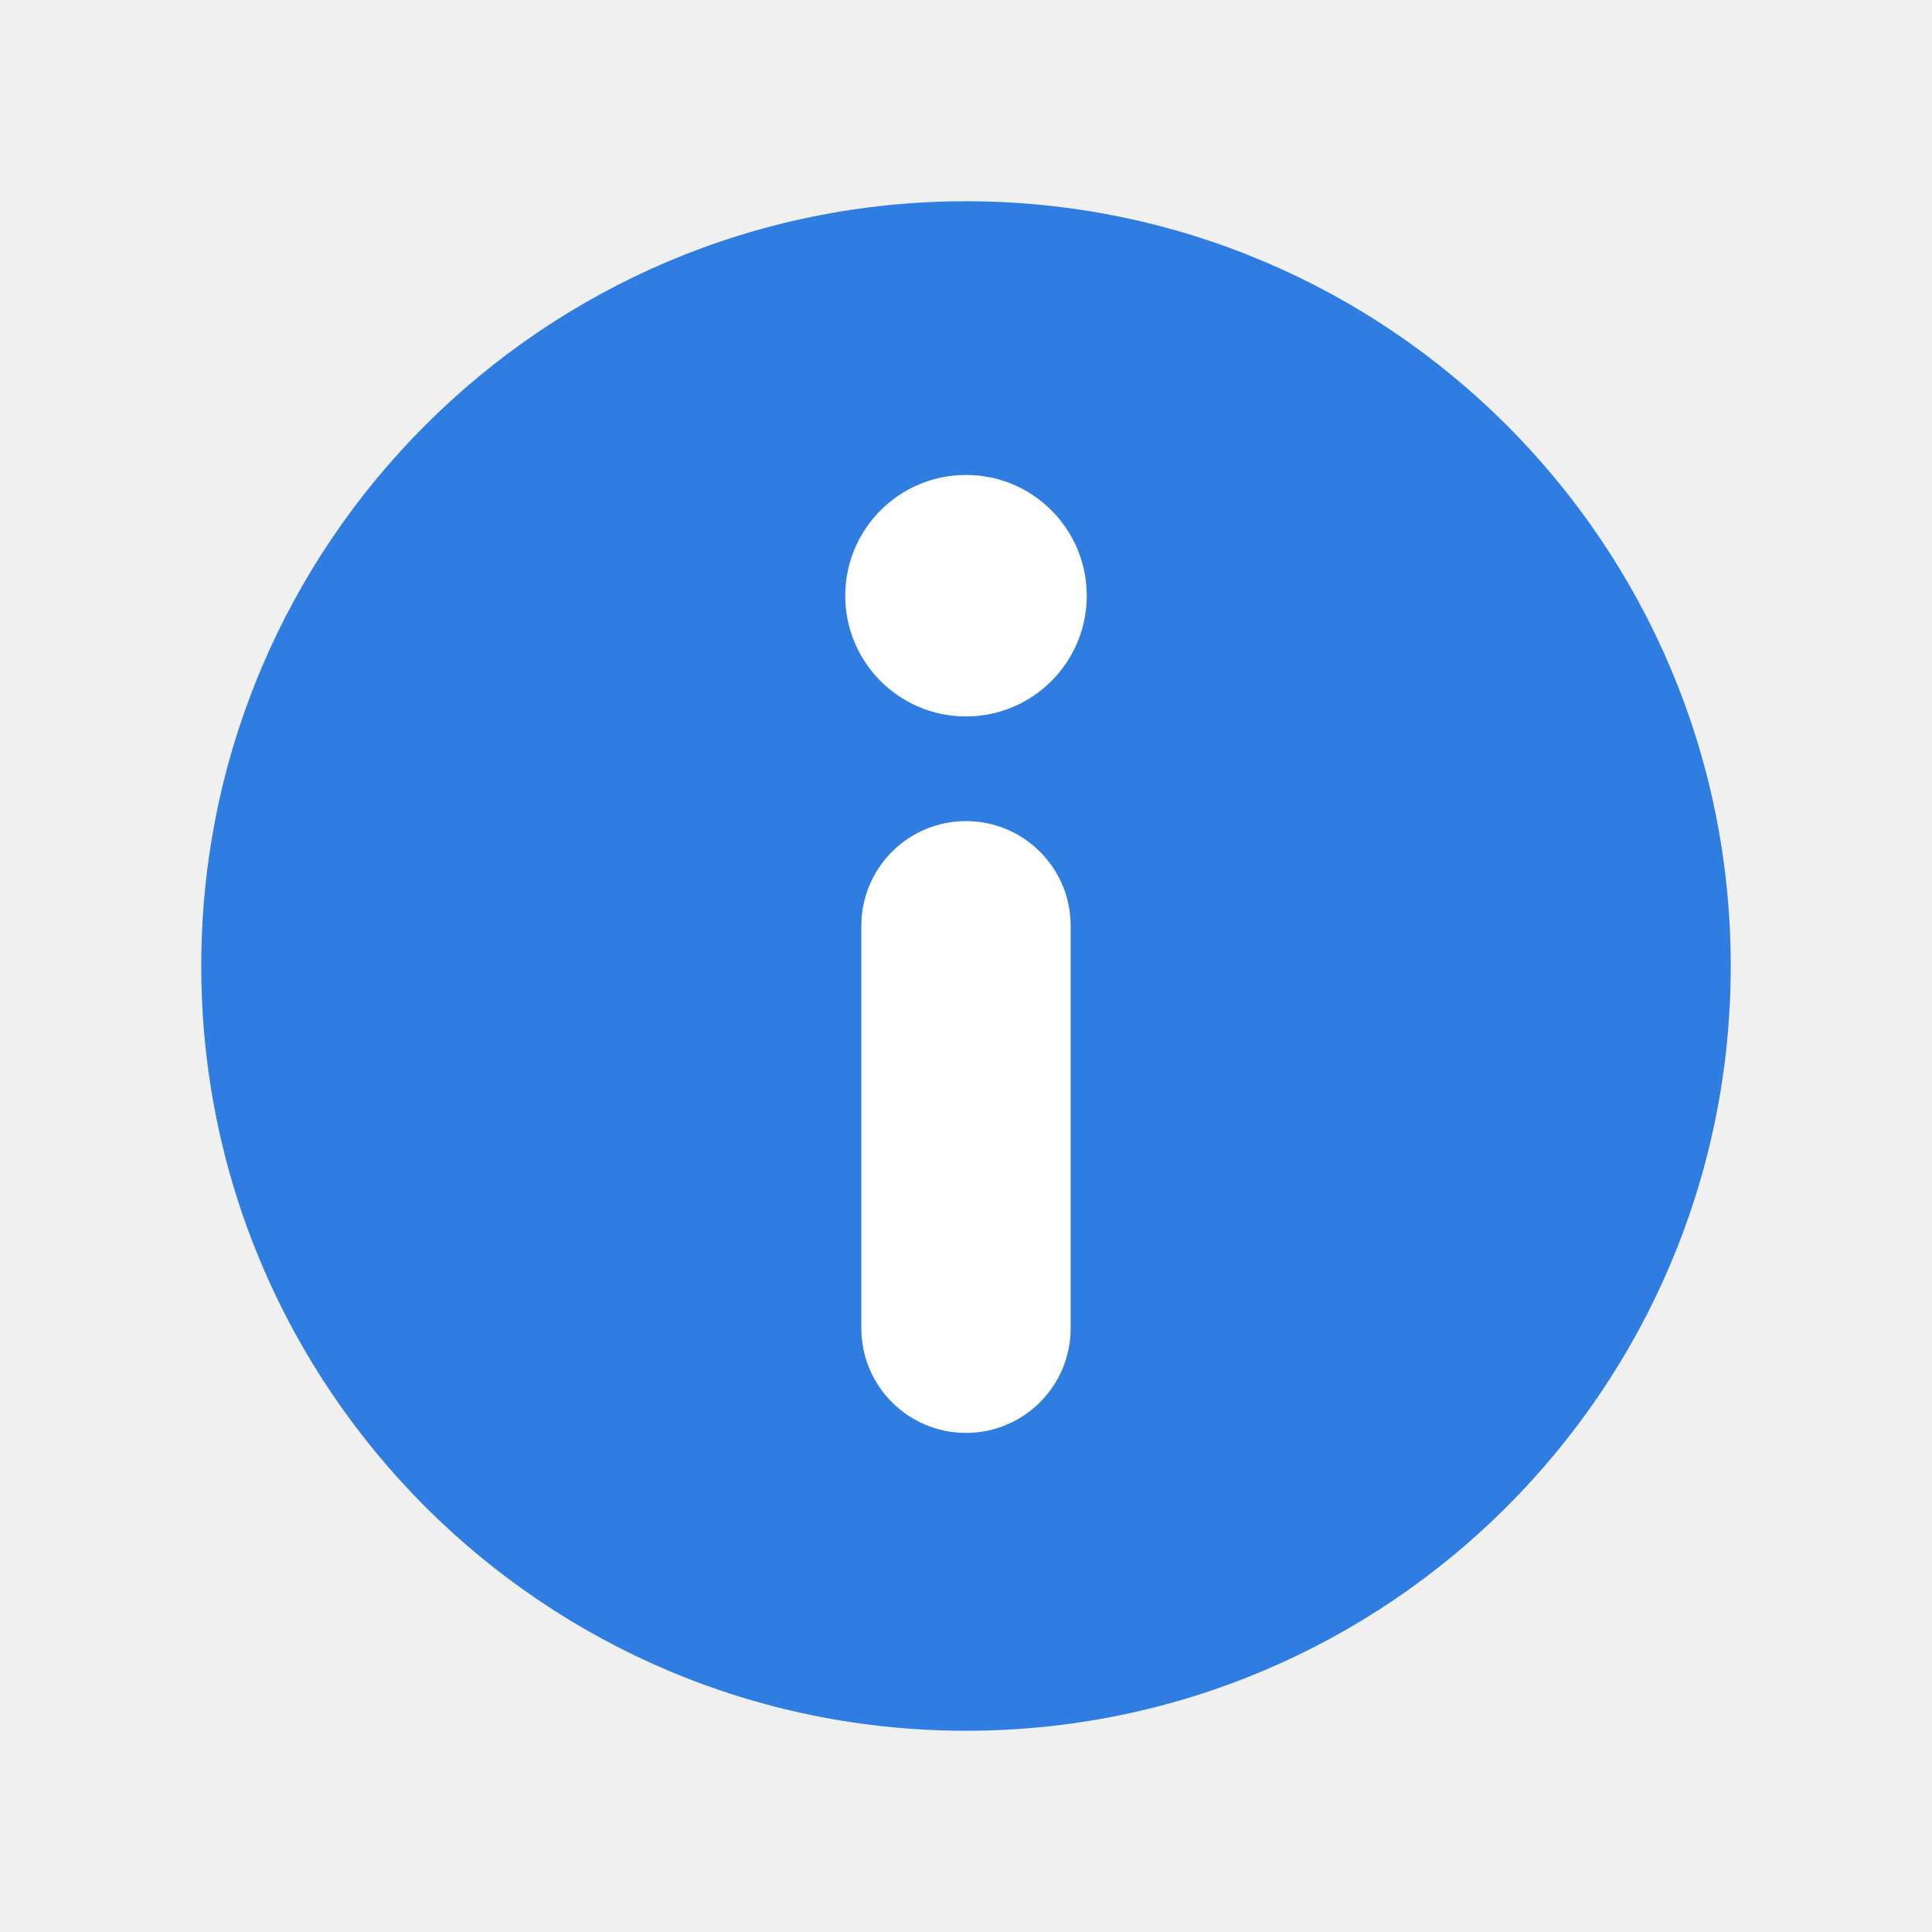
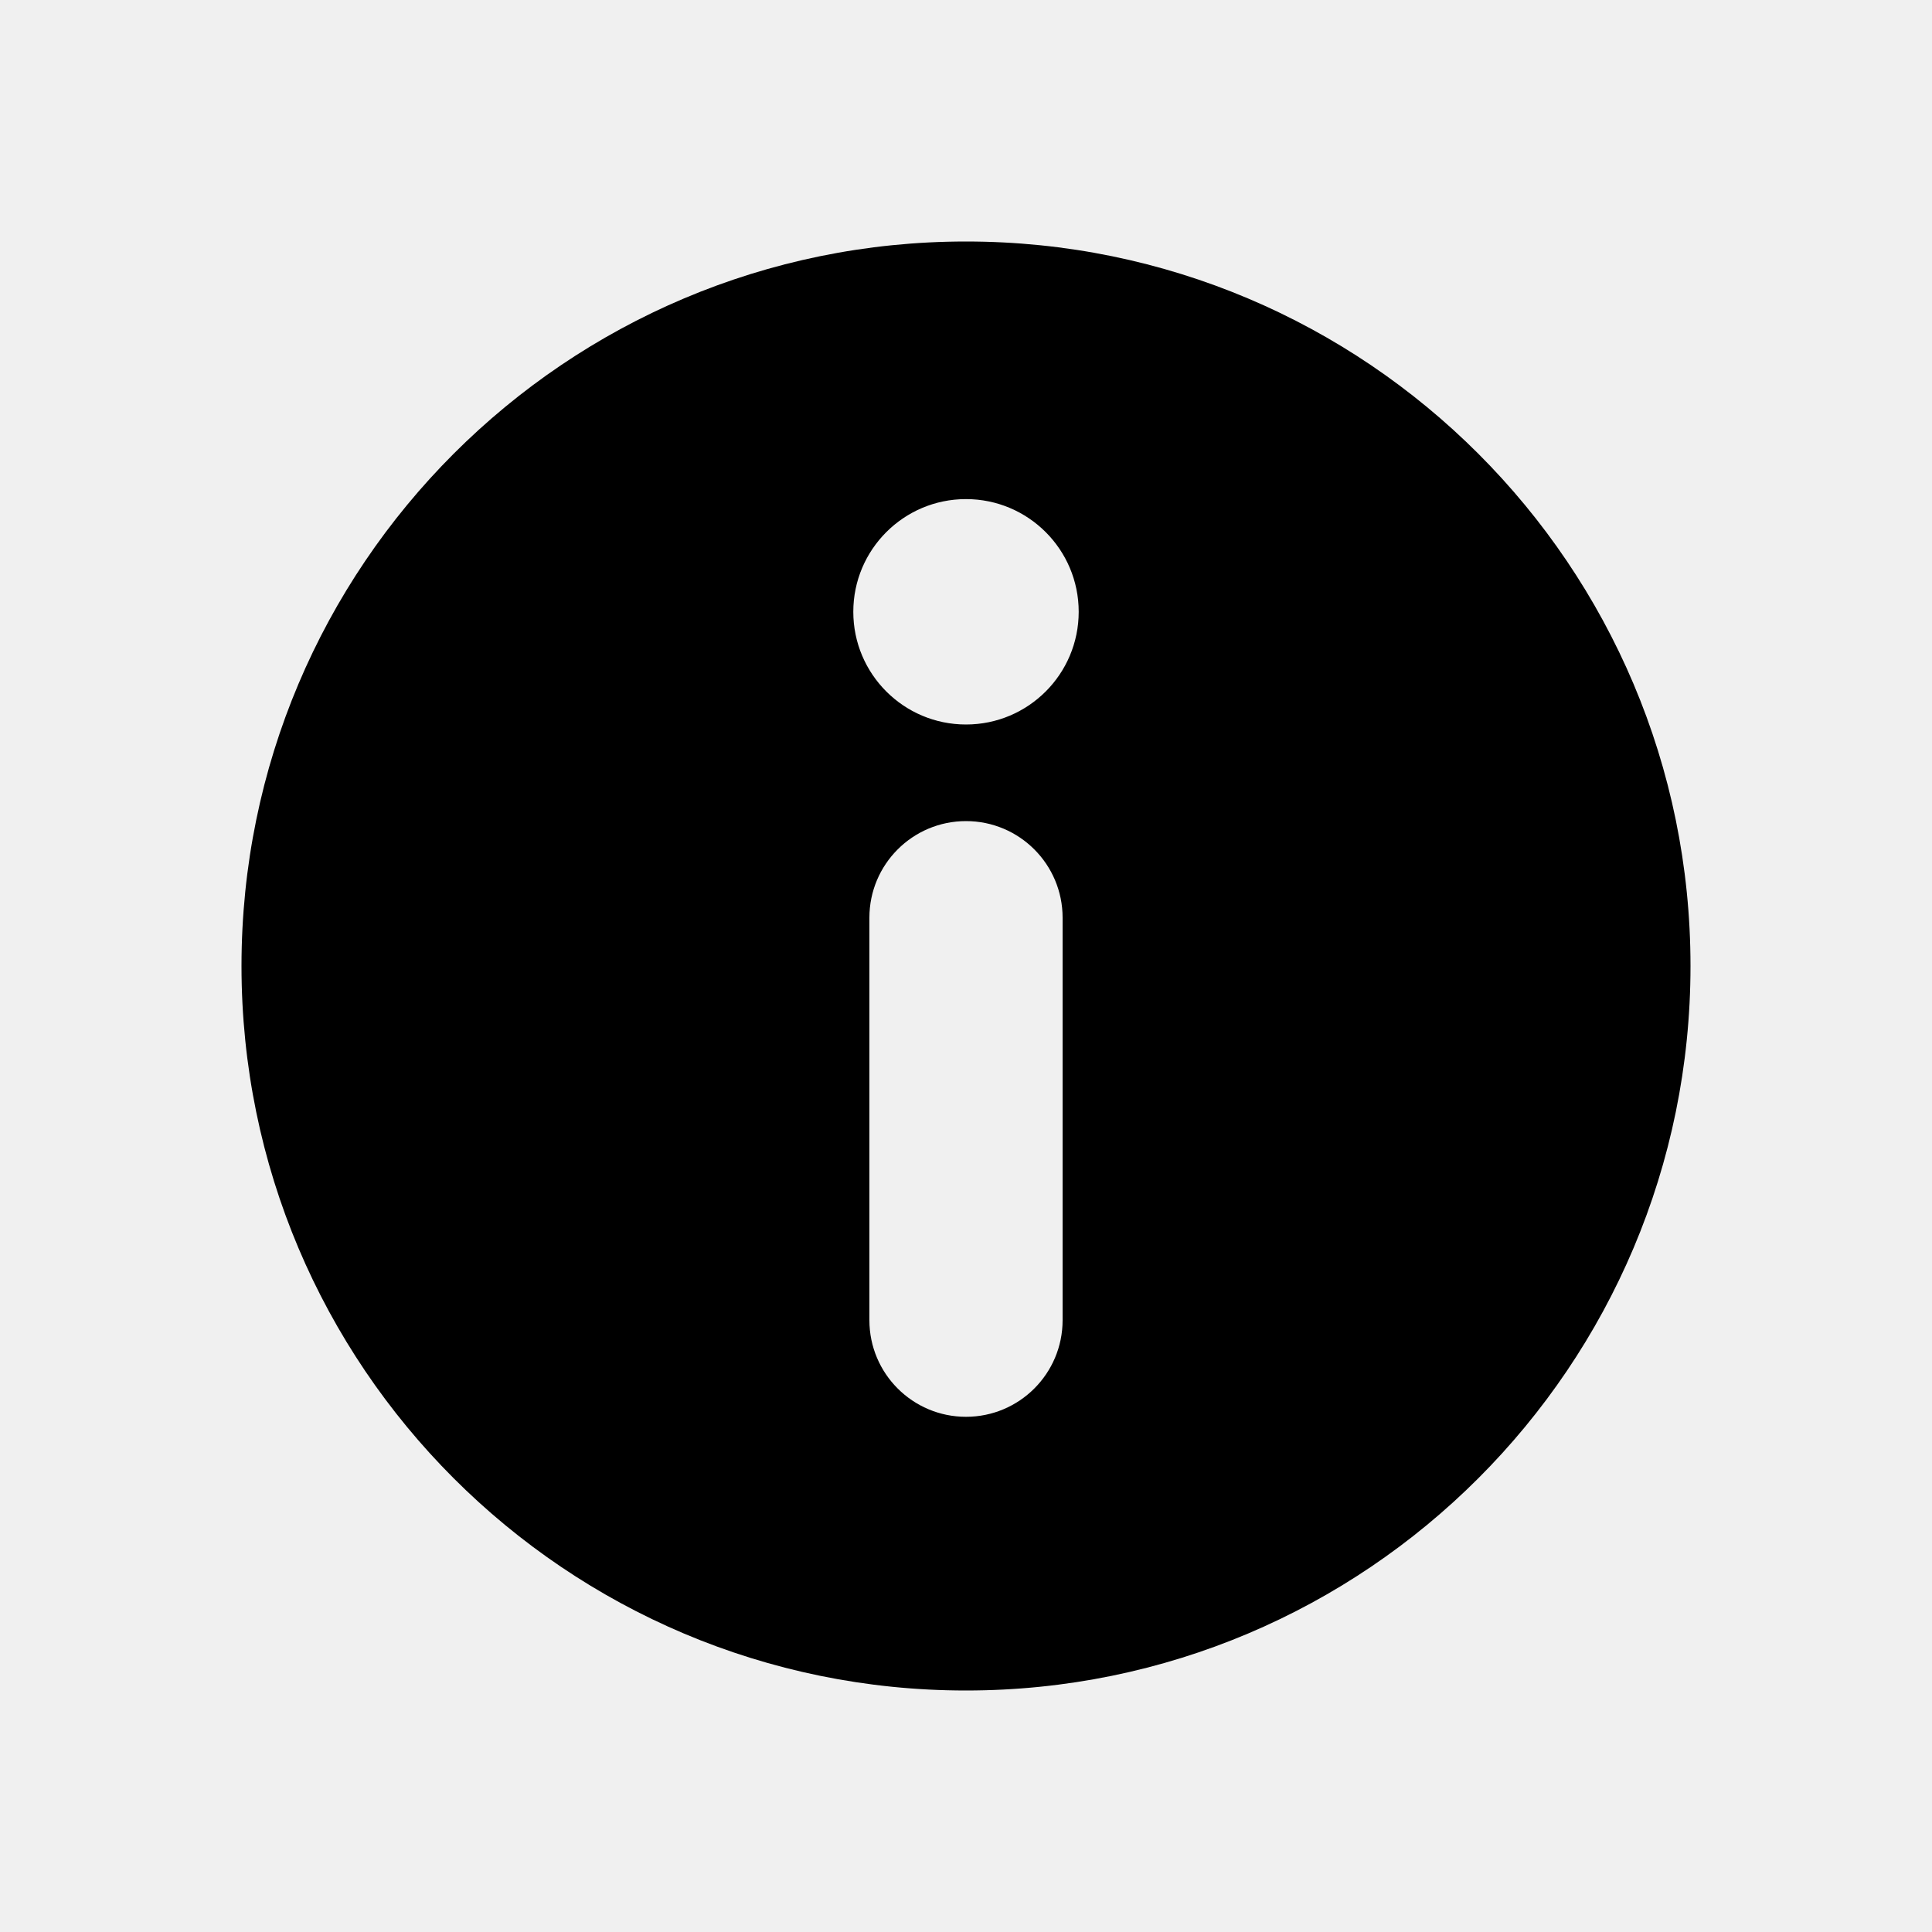
<svg xmlns="http://www.w3.org/2000/svg" width="24" height="24" viewBox="0 0 24 24">
-   <circle cx="12" cy="12" r="9.5" fill="#2f7de1" />
-   <circle cx="12" cy="7.4" r="1.5" fill="#ffffff" />
-   <rect x="10.7" y="10.2" width="2.6" height="7.6" rx="1.3" fill="#ffffff" />
+   <path d="M21 12A9 9 0 1 0 3 12A9 9 0 1 0 21 12ZM13.4 7.6A1.4 1.4 0 1 0 10.6 7.6A1.4 1.4 0 1 0 13.4 7.6ZM12.0 10.2h0.0a1.2 1.2 0 0 1 1.2 1.2v5.0a1.2 1.2 0 0 1 -1.2 1.2h-0.0a1.2 1.2 0 0 1 -1.2 -1.2v-5.0a1.2 1.2 0 0 1 1.2 -1.2z" fill="#000" fill-rule="evenodd" />
</svg>
